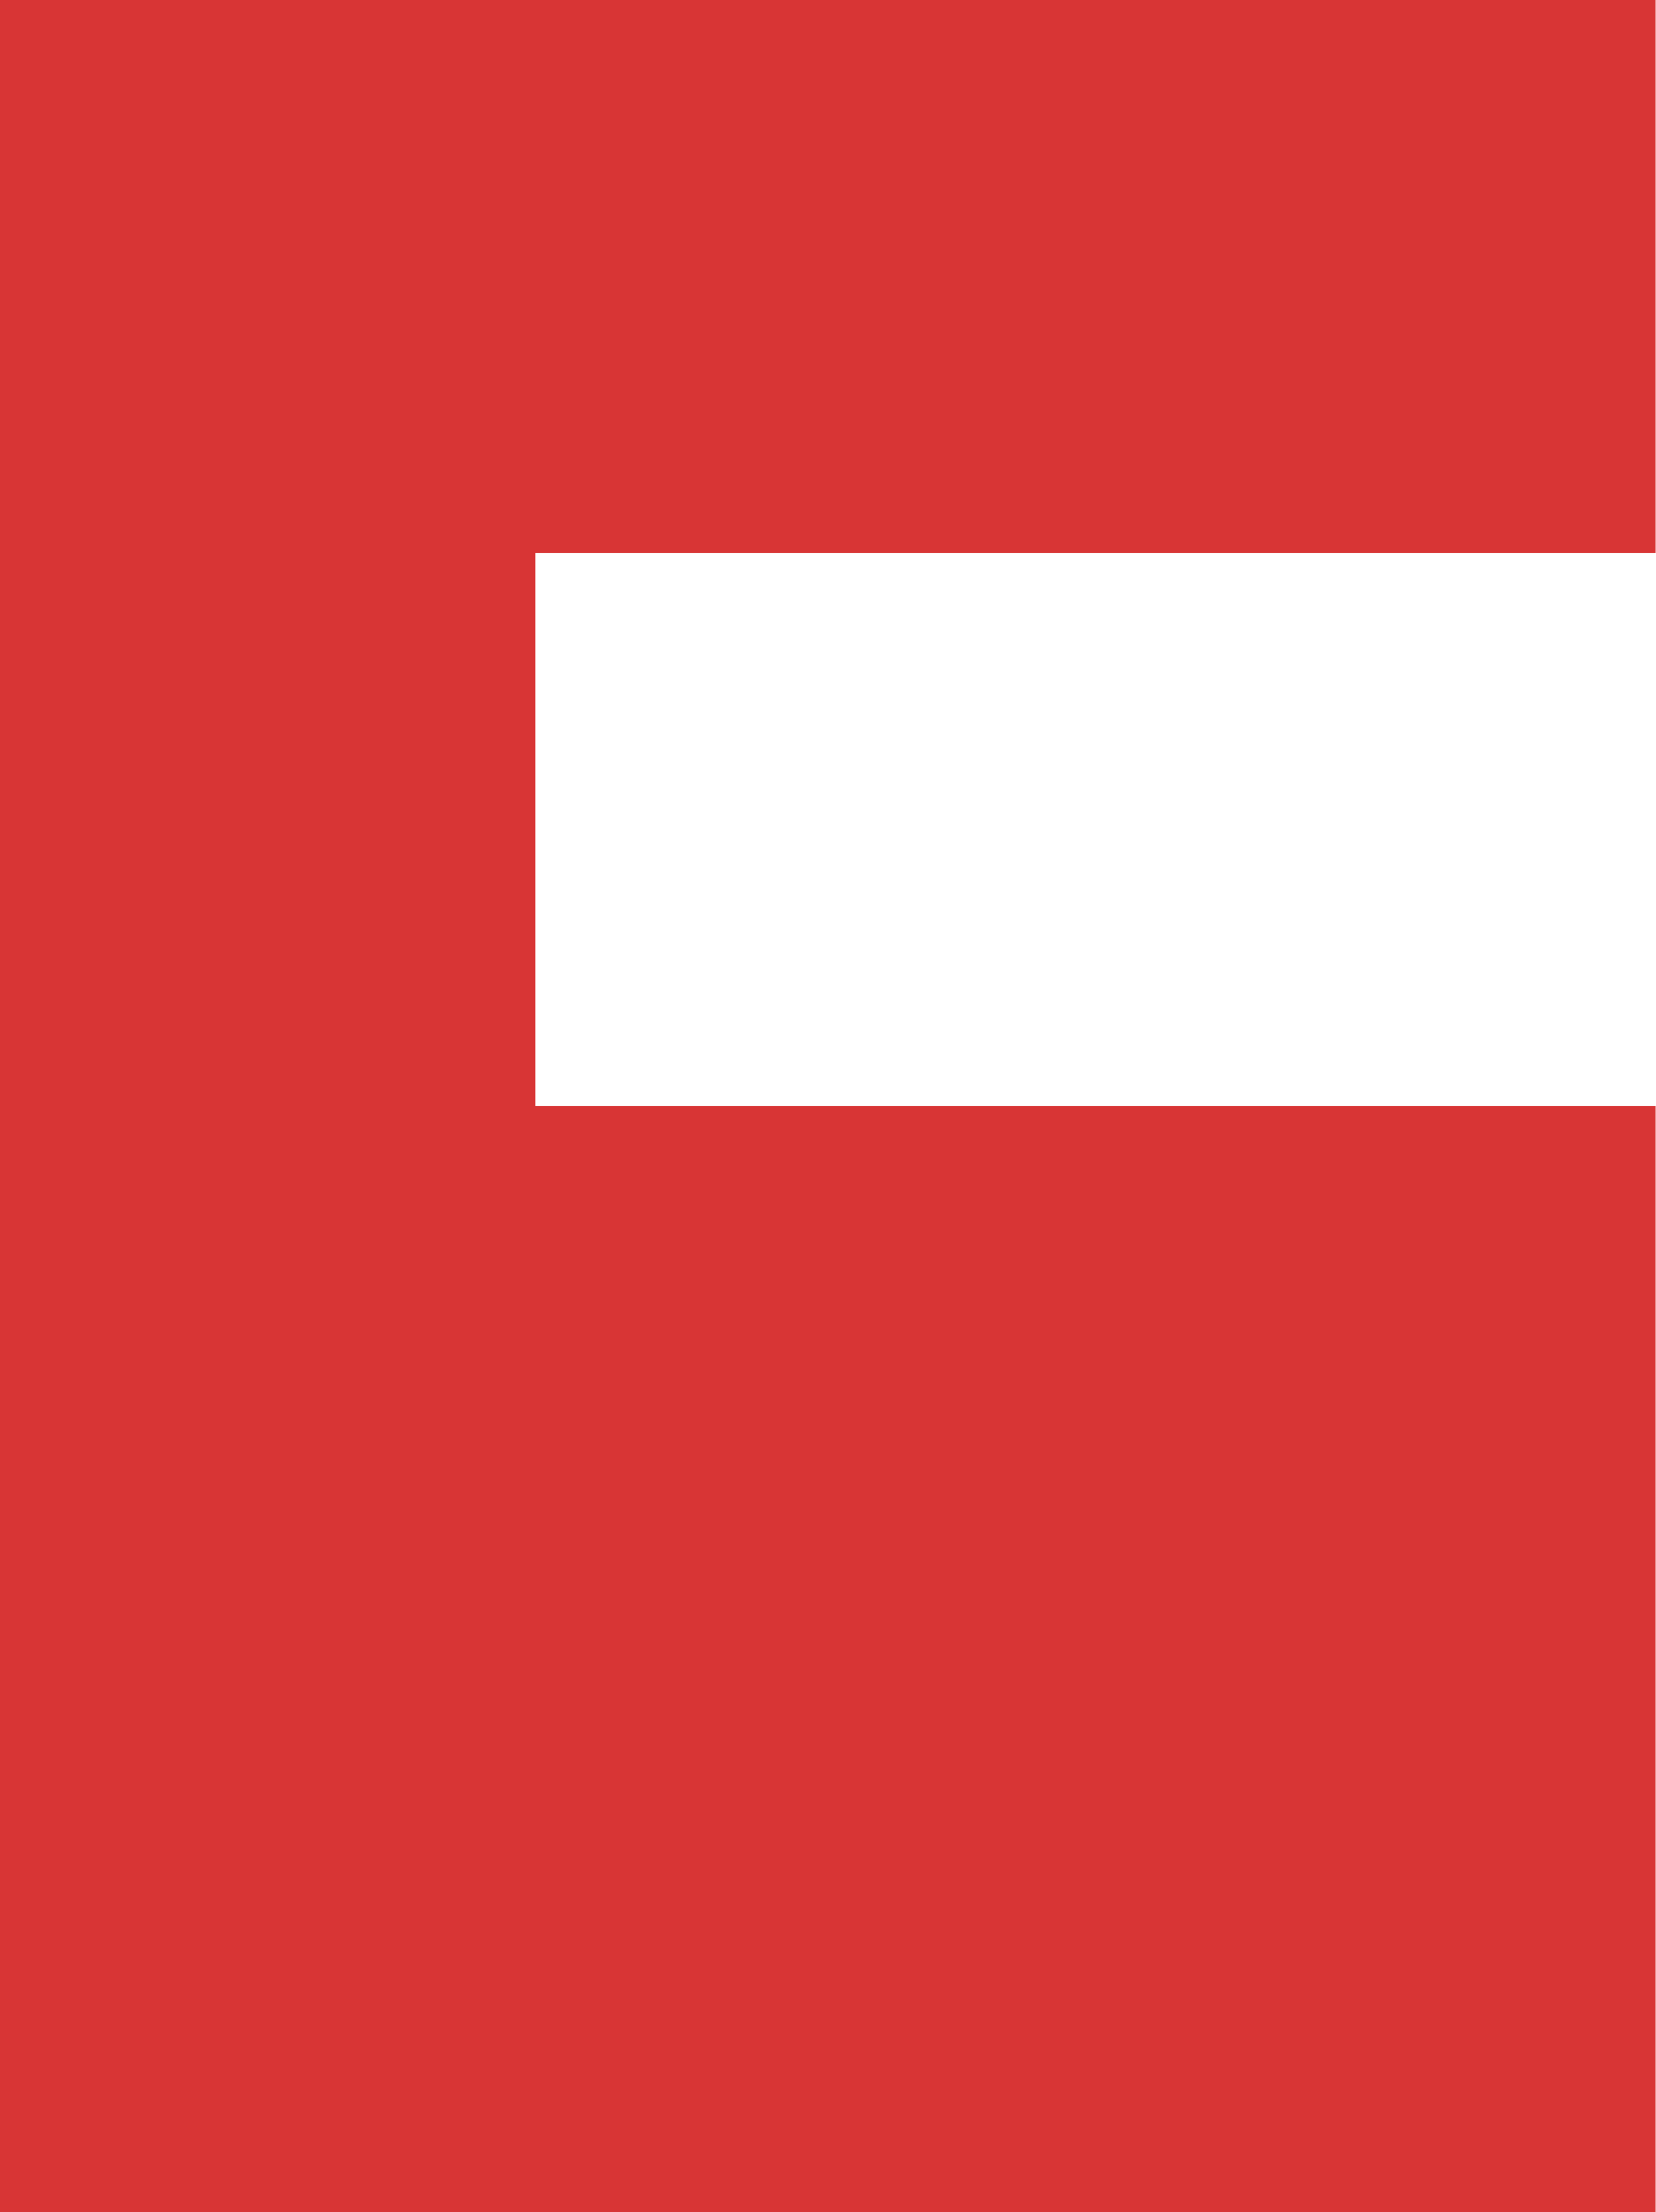
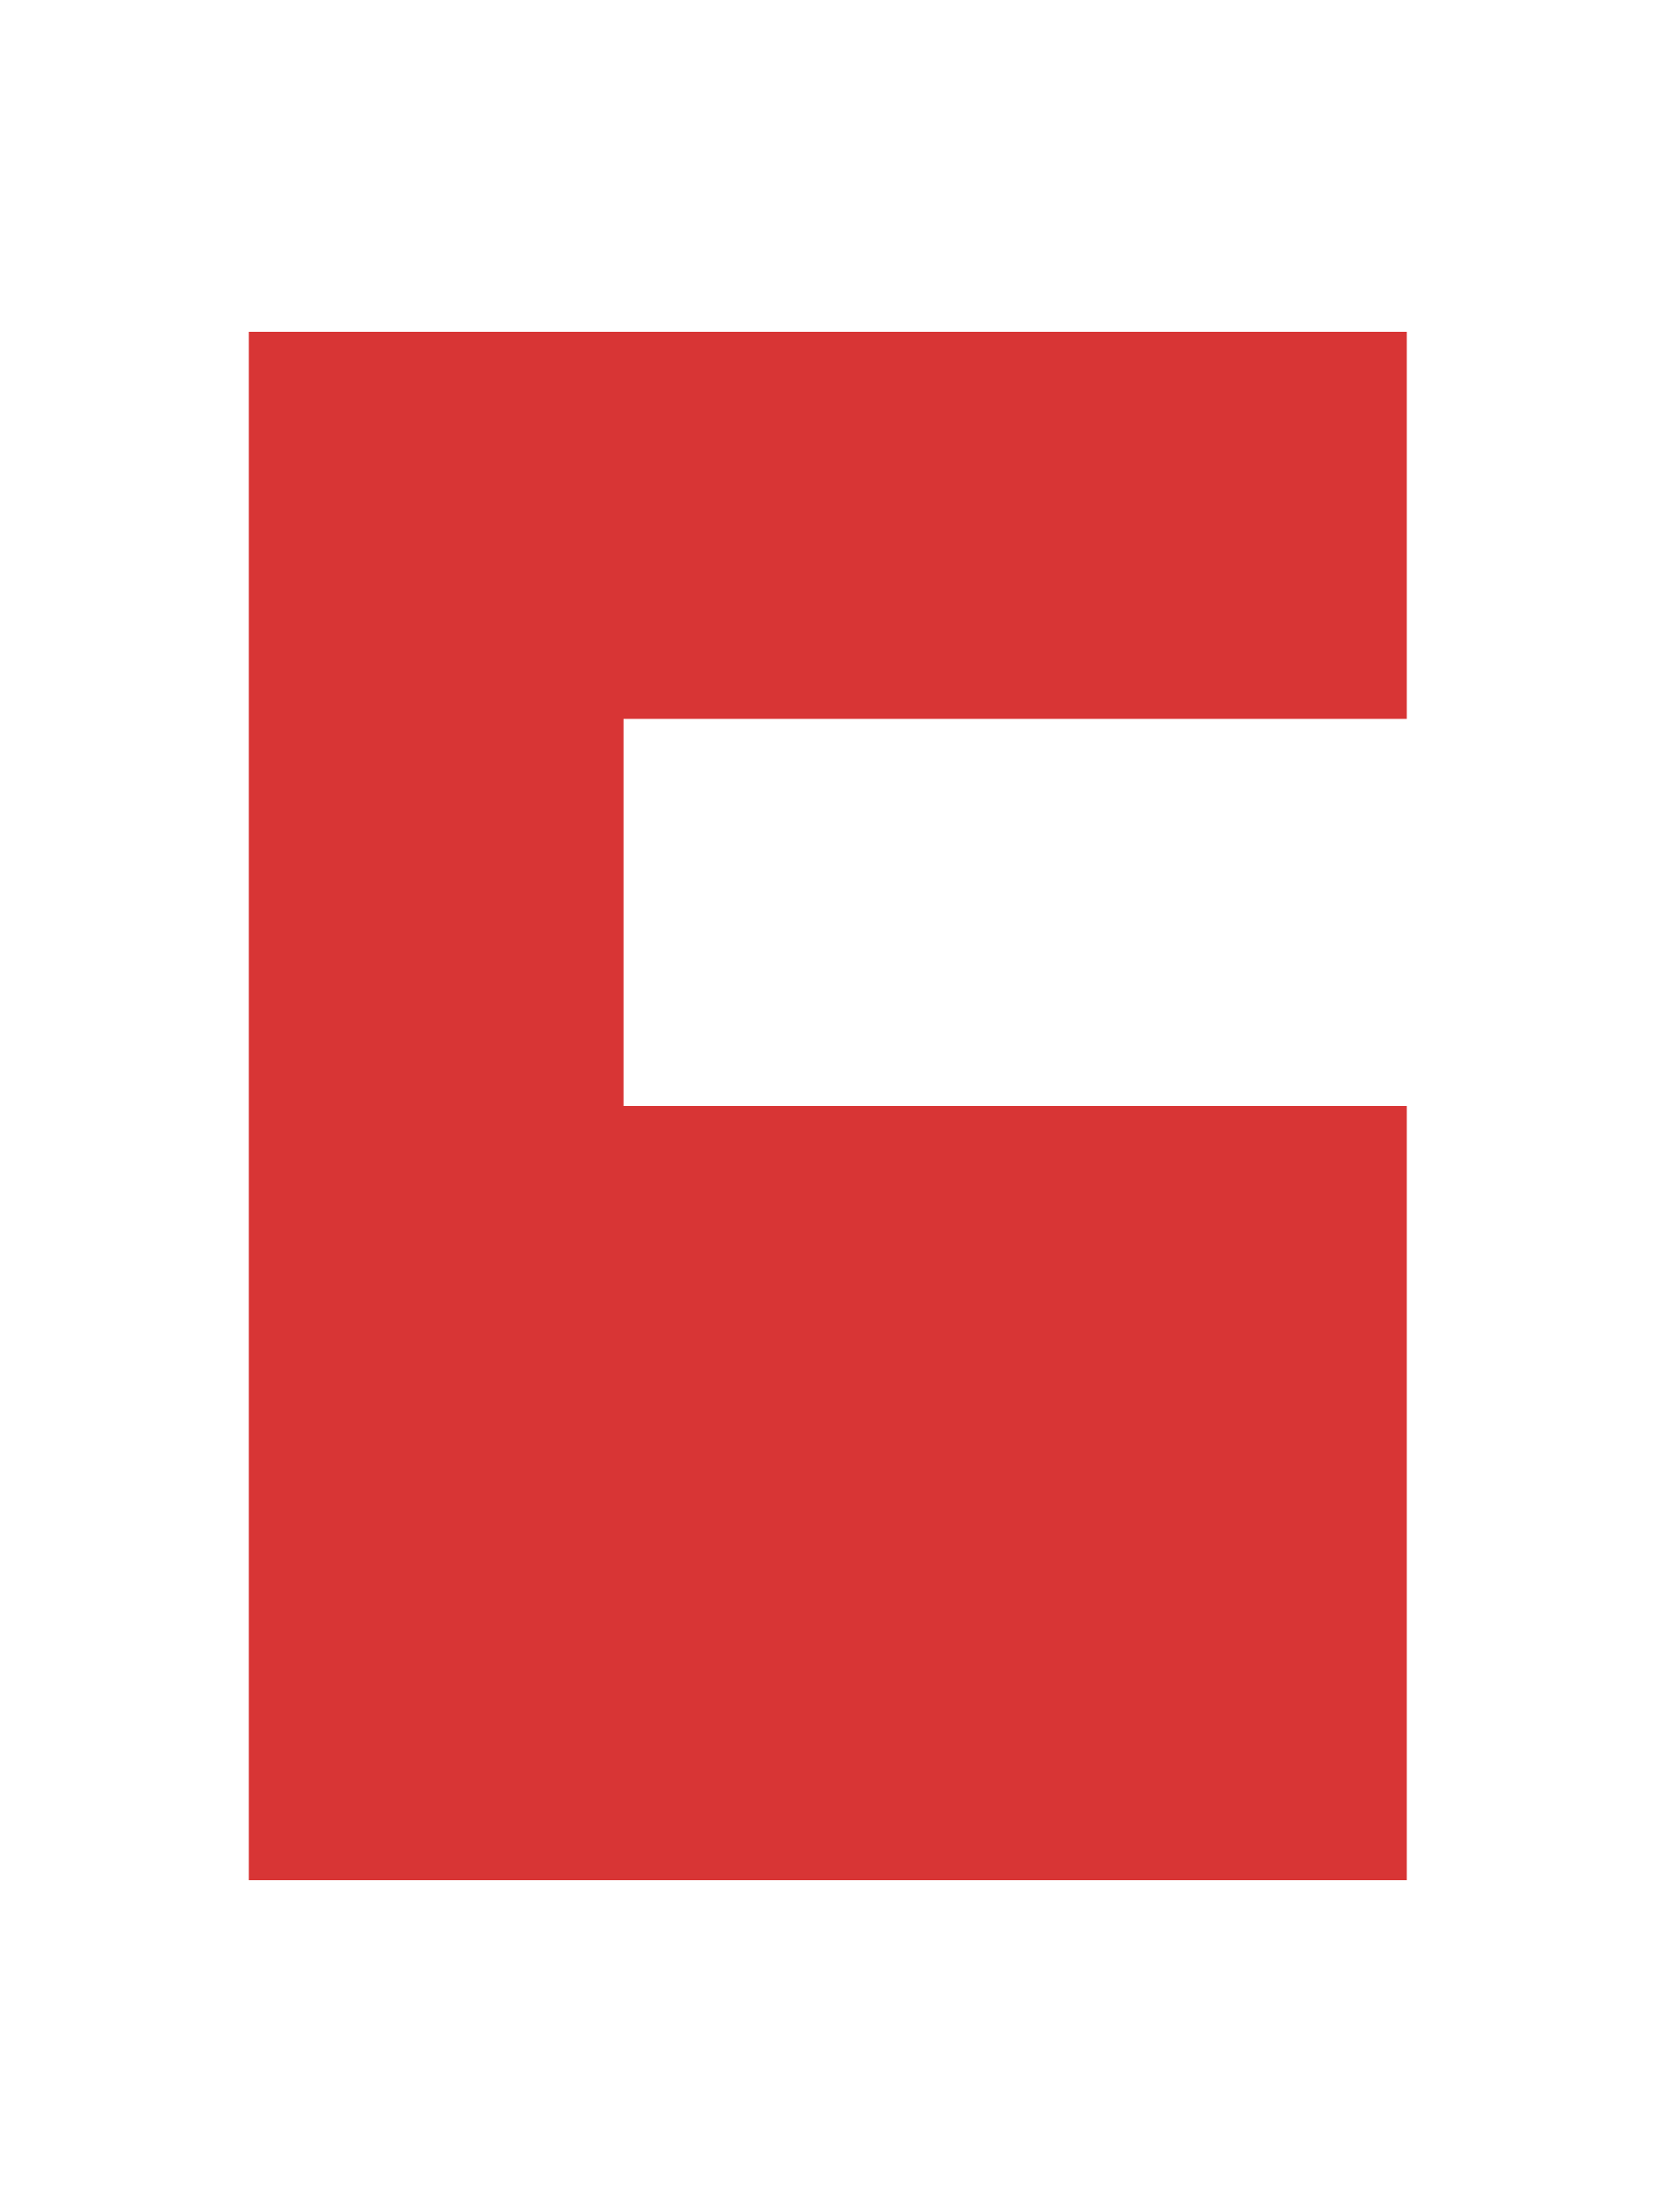
- <svg xmlns="http://www.w3.org/2000/svg" id="Capa_2" viewBox="0 0 53.9 72">
-   <defs>
-     <style>.cls-1{fill:#d83535;}</style>
-   </defs>
+ <svg xmlns="http://www.w3.org/2000/svg" version="1.1" id="Capa_2_00000155137361714550480730000005105454833033090480_" x="0px" y="0px" viewBox="0 0 53.9 72" style="enable-background:new 0 0 53.9 72;" xml:space="preserve">
+   <style type="text/css">
+ 	.st0{fill:#D83535;}
+ </style>
  <g id="Capa_1-2">
-     <polygon class="cls-1" points="17.43 18 17.43 36 53.9 36 53.9 72 0 72 0 0 53.9 0 53.9 18 17.43 18" />
+     <polygon class="st0" points="20.3,23.4 20.3,36 45.8,36 45.8,61.2 8.1,61.2 8.1,10.8 45.8,10.8 45.8,23.4  " />
  </g>
</svg>
